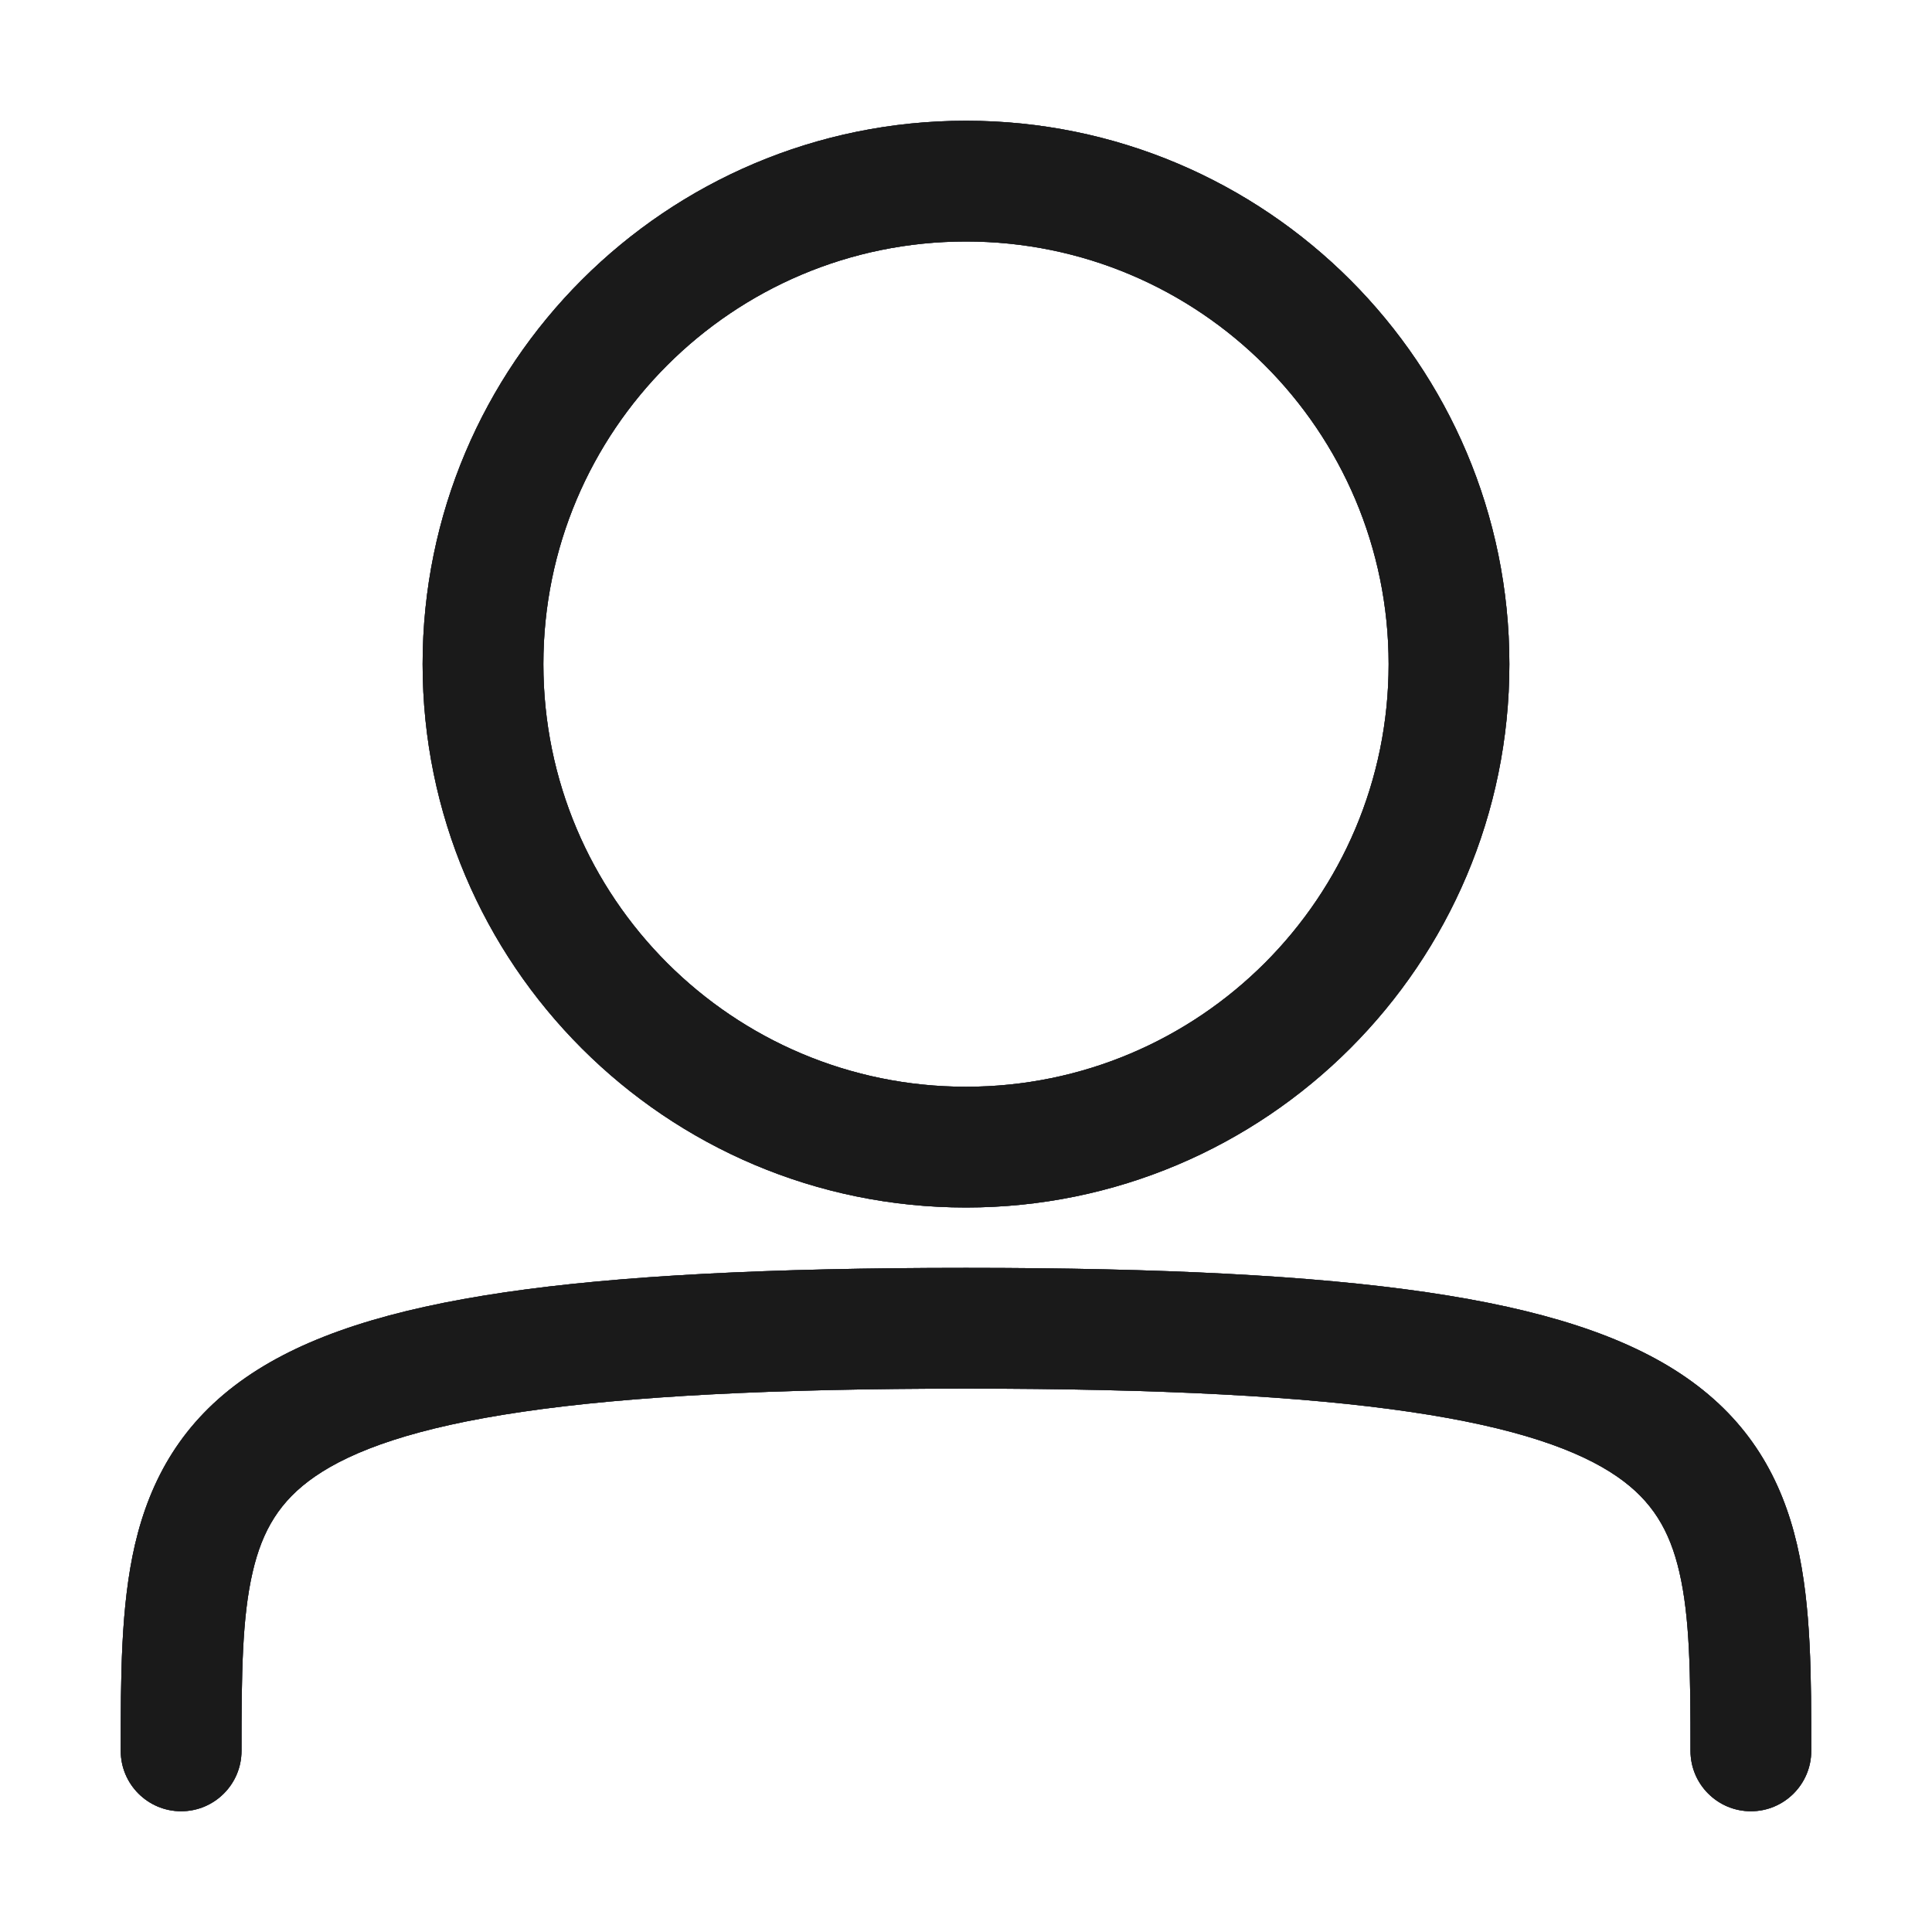
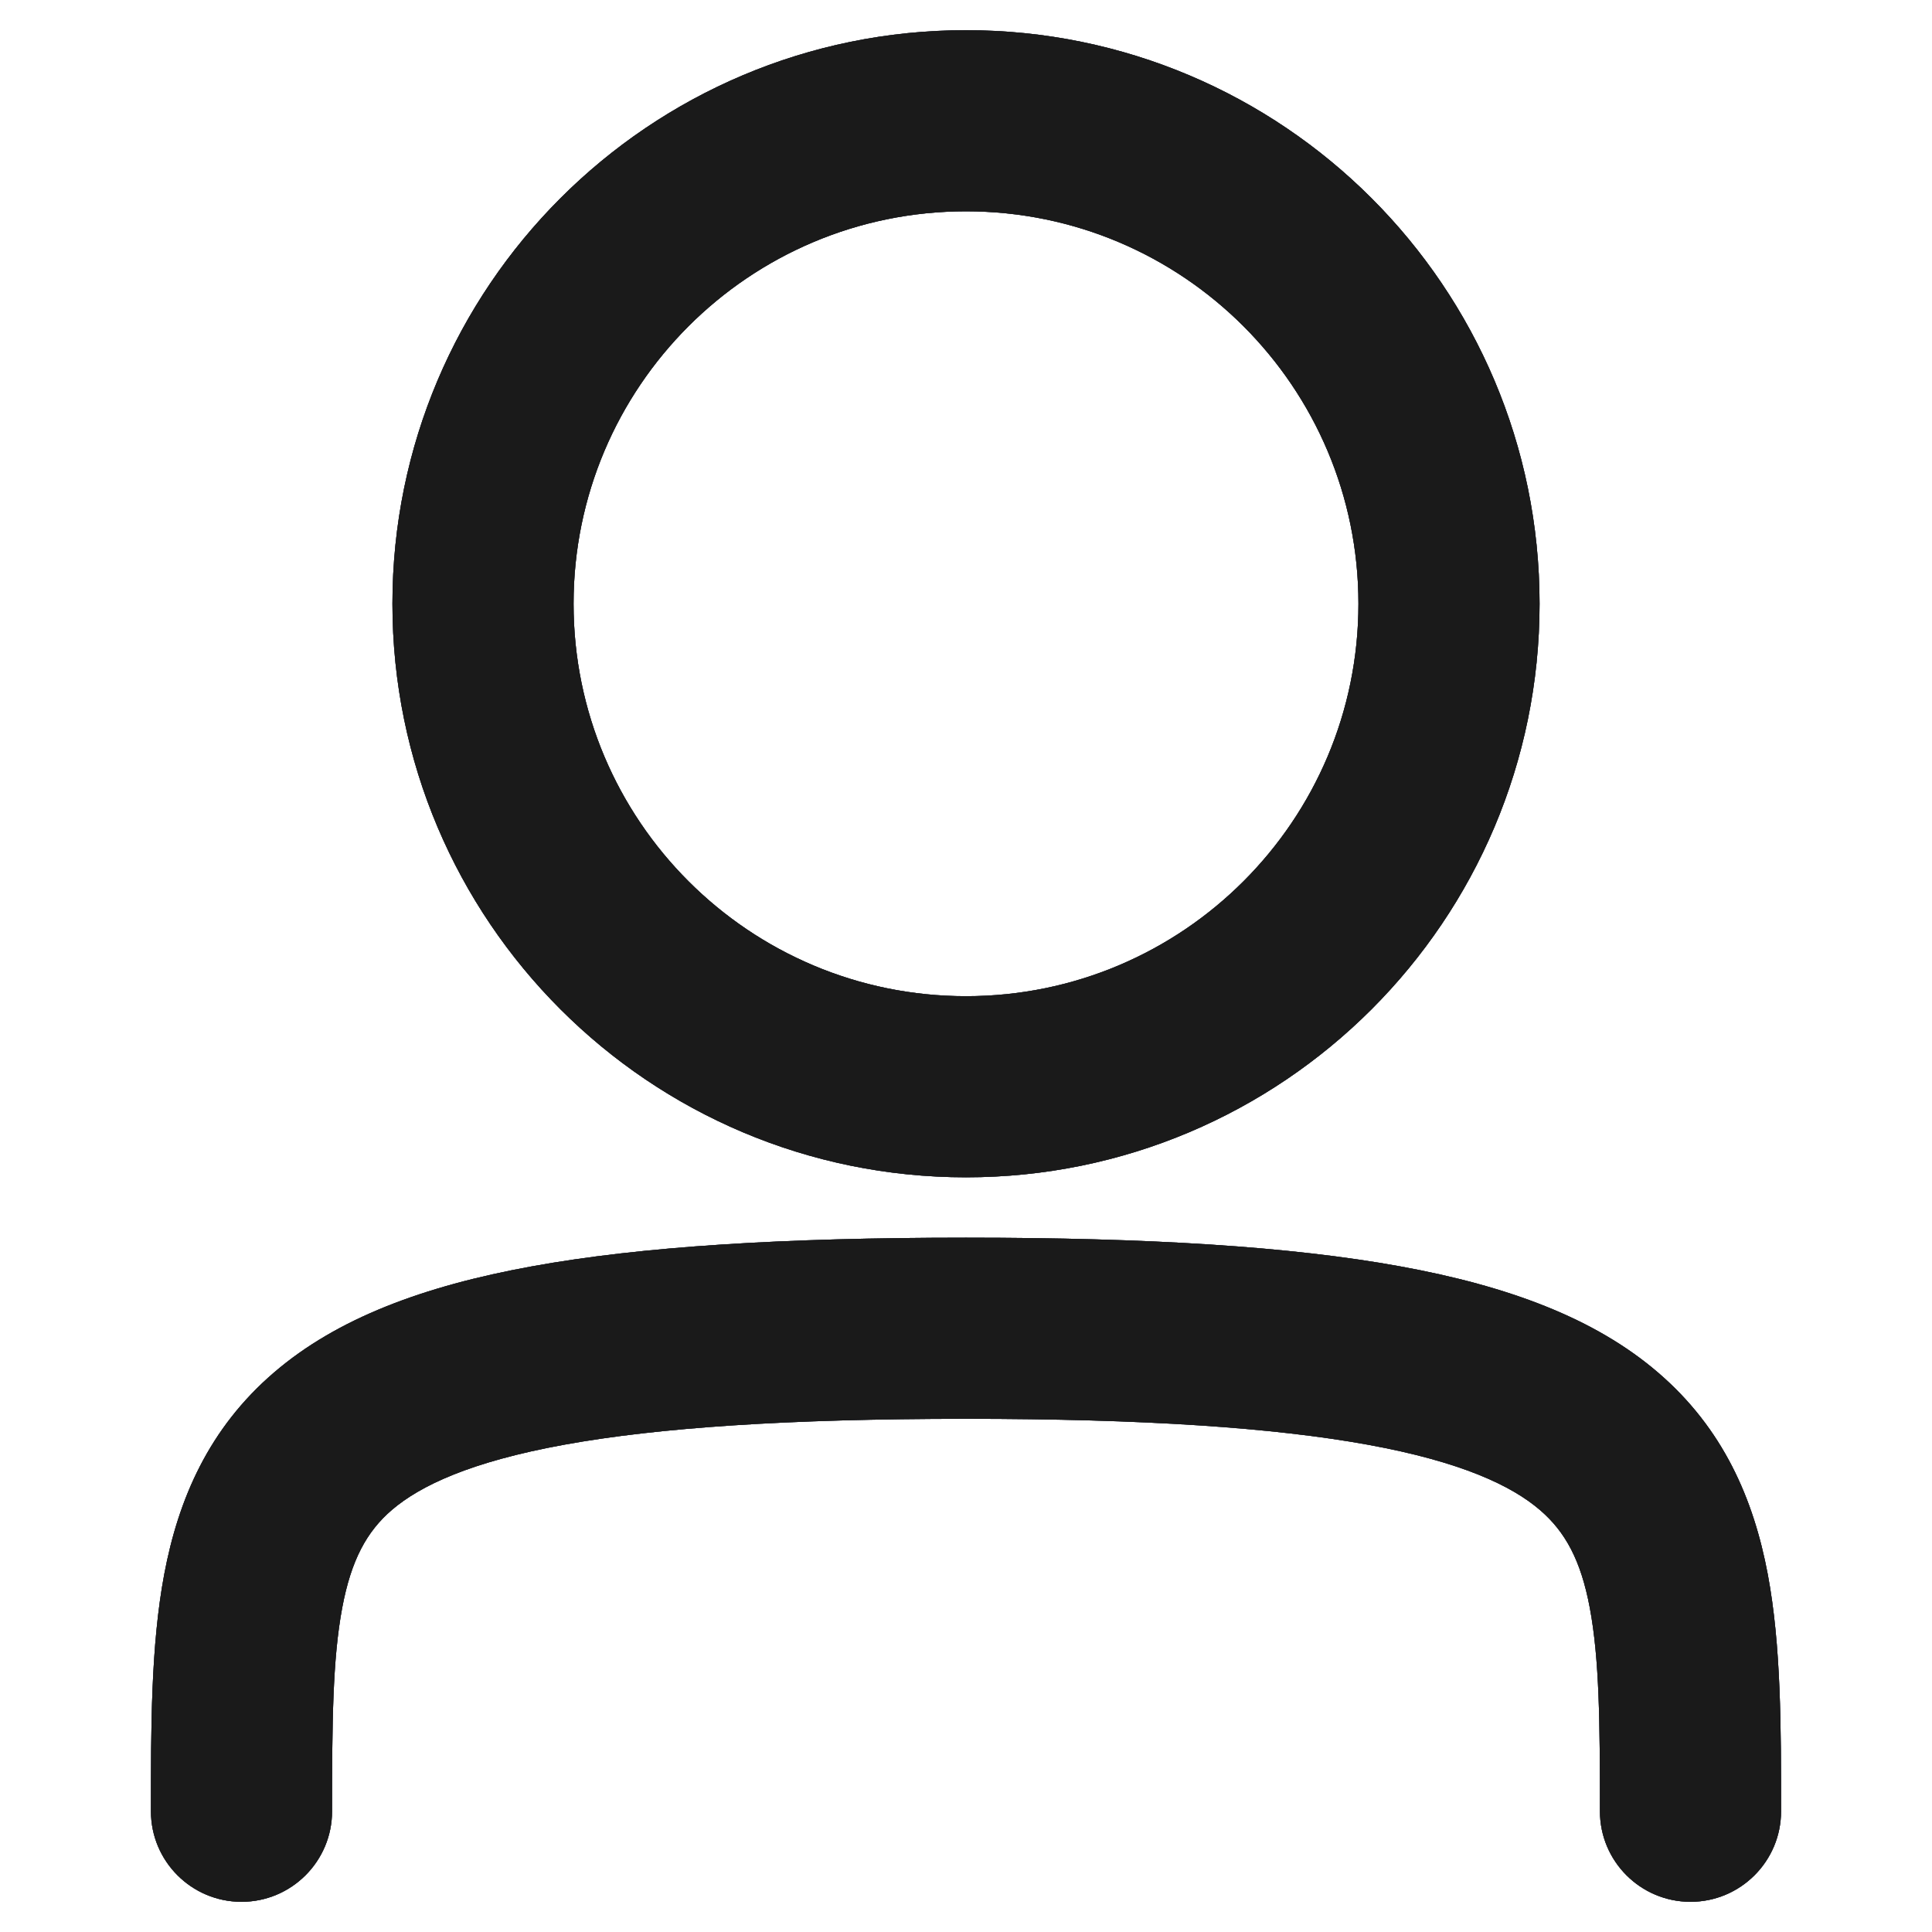
- <svg xmlns="http://www.w3.org/2000/svg" width="32" height="32" viewBox="0 0 32 32" fill="none">
-   <path d="M16 21C19.255 21 21.743 21.127 23.64 21.405C25.523 21.682 26.922 22.12 27.925 22.814C28.978 23.542 29.51 24.494 29.764 25.582C30.002 26.606 30 27.791 30 29C30 29.552 29.552 30 29 30C28.448 30 28 29.552 28 29C28 27.724 27.991 26.791 27.815 26.036C27.655 25.346 27.365 24.858 26.787 24.458C26.158 24.023 25.116 23.643 23.349 23.384C21.594 23.126 19.219 23 16 23C12.78 23 10.405 23.126 8.65 23.384C6.883 23.643 5.842 24.023 5.213 24.458C4.635 24.858 4.345 25.346 4.185 26.036C4.009 26.791 4 27.723 4 29C4 29.552 3.552 30 3 30C2.448 30 2 29.552 2 29C2 27.791 1.998 26.606 2.236 25.582C2.49 24.494 3.022 23.542 4.075 22.814C5.077 22.12 6.477 21.682 8.36 21.405C10.257 21.127 12.745 21 16 21ZM16 2C20.97 2 25 6.029 25 11C25 15.971 20.97 20 16 20C11.029 20 7 15.971 7 11C7 6.029 11.029 2 16 2ZM16 4C12.134 4 9 7.134 9 11C9 14.866 12.134 18 16 18C19.866 18 23 14.866 23 11C23 7.134 19.866 4 16 4Z" fill="#383E40" />
-   <path d="M16 21C19.255 21 21.743 21.127 23.64 21.405C25.523 21.682 26.922 22.12 27.925 22.814C28.978 23.542 29.51 24.494 29.764 25.582C30.002 26.606 30 27.791 30 29C30 29.552 29.552 30 29 30C28.448 30 28 29.552 28 29C28 27.724 27.991 26.791 27.815 26.036C27.655 25.346 27.365 24.858 26.787 24.458C26.158 24.023 25.116 23.643 23.349 23.384C21.594 23.126 19.219 23 16 23C12.78 23 10.405 23.126 8.65 23.384C6.883 23.643 5.842 24.023 5.213 24.458C4.635 24.858 4.345 25.346 4.185 26.036C4.009 26.791 4 27.723 4 29C4 29.552 3.552 30 3 30C2.448 30 2 29.552 2 29C2 27.791 1.998 26.606 2.236 25.582C2.49 24.494 3.022 23.542 4.075 22.814C5.077 22.12 6.477 21.682 8.36 21.405C10.257 21.127 12.745 21 16 21ZM16 2C20.97 2 25 6.029 25 11C25 15.971 20.97 20 16 20C11.029 20 7 15.971 7 11C7 6.029 11.029 2 16 2ZM16 4C12.134 4 9 7.134 9 11C9 14.866 12.134 18 16 18C19.866 18 23 14.866 23 11C23 7.134 19.866 4 16 4Z" fill="#303446" />
-   <path d="M16 21C19.255 21 21.743 21.127 23.64 21.405C25.523 21.682 26.922 22.12 27.925 22.814C28.978 23.542 29.51 24.494 29.764 25.582C30.002 26.606 30 27.791 30 29C30 29.552 29.552 30 29 30C28.448 30 28 29.552 28 29C28 27.724 27.991 26.791 27.815 26.036C27.655 25.346 27.365 24.858 26.787 24.458C26.158 24.023 25.116 23.643 23.349 23.384C21.594 23.126 19.219 23 16 23C12.78 23 10.405 23.126 8.65 23.384C6.883 23.643 5.842 24.023 5.213 24.458C4.635 24.858 4.345 25.346 4.185 26.036C4.009 26.791 4 27.723 4 29C4 29.552 3.552 30 3 30C2.448 30 2 29.552 2 29C2 27.791 1.998 26.606 2.236 25.582C2.49 24.494 3.022 23.542 4.075 22.814C5.077 22.12 6.477 21.682 8.36 21.405C10.257 21.127 12.745 21 16 21ZM16 2C20.97 2 25 6.029 25 11C25 15.971 20.97 20 16 20C11.029 20 7 15.971 7 11C7 6.029 11.029 2 16 2ZM16 4C12.134 4 9 7.134 9 11C9 14.866 12.134 18 16 18C19.866 18 23 14.866 23 11C23 7.134 19.866 4 16 4Z" fill="#1A1A1A" />
+ <svg xmlns="http://www.w3.org/2000/svg" width="16" height="16" viewBox="0 0 16 16" fill="none">
+   <path d="M8 10.25C9.511 10.25 10.685 10.322 11.593 10.487C12.496 10.651 13.209 10.919 13.729 11.365C14.272 11.83 14.523 12.416 14.64 13.038C14.751 13.629 14.75 14.311 14.75 15C14.75 15.414 14.414 15.75 14 15.75C13.586 15.75 13.25 15.414 13.25 15C13.25 14.269 13.246 13.741 13.166 13.315C13.092 12.921 12.963 12.685 12.753 12.505C12.521 12.306 12.107 12.106 11.325 11.964C10.548 11.823 9.478 11.75 8 11.75C6.522 11.75 5.452 11.823 4.675 11.964C3.893 12.106 3.479 12.305 3.246 12.504C3.036 12.684 2.908 12.921 2.834 13.315C2.754 13.741 2.75 14.269 2.75 15C2.75 15.414 2.414 15.75 2 15.75C1.586 15.75 1.25 15.414 1.25 15C1.25 14.311 1.249 13.629 1.36 13.038C1.477 12.416 1.728 11.83 2.271 11.365C2.791 10.919 3.504 10.651 4.407 10.487C5.315 10.322 6.489 10.25 8 10.25ZM8 0.25C10.623 0.25 12.75 2.377 12.75 5C12.75 7.623 10.623 9.75 8 9.75C5.377 9.75 3.25 7.623 3.25 5C3.25 2.377 5.377 0.25 8 0.25ZM8 1.75C6.205 1.75 4.75 3.205 4.75 5C4.75 6.795 6.205 8.25 8 8.25C9.795 8.25 11.25 6.795 11.25 5C11.25 3.205 9.795 1.75 8 1.75Z" fill="#383E40" />
+   <path d="M8 10.25C9.511 10.25 10.685 10.322 11.593 10.487C12.496 10.651 13.209 10.919 13.729 11.365C14.272 11.83 14.523 12.416 14.64 13.038C14.751 13.629 14.75 14.311 14.75 15C14.75 15.414 14.414 15.75 14 15.75C13.586 15.75 13.25 15.414 13.25 15C13.25 14.269 13.246 13.741 13.166 13.315C13.092 12.921 12.963 12.685 12.753 12.505C12.521 12.306 12.107 12.106 11.325 11.964C10.548 11.823 9.478 11.75 8 11.75C6.522 11.75 5.452 11.823 4.675 11.964C3.893 12.106 3.479 12.305 3.246 12.504C3.036 12.684 2.908 12.921 2.834 13.315C2.754 13.741 2.75 14.269 2.75 15C2.75 15.414 2.414 15.75 2 15.75C1.586 15.75 1.25 15.414 1.25 15C1.25 14.311 1.249 13.629 1.36 13.038C1.477 12.416 1.728 11.83 2.271 11.365C2.791 10.919 3.504 10.651 4.407 10.487C5.315 10.322 6.489 10.25 8 10.25ZM8 0.25C10.623 0.25 12.75 2.377 12.75 5C12.75 7.623 10.623 9.75 8 9.75C5.377 9.75 3.25 7.623 3.25 5C3.25 2.377 5.377 0.25 8 0.25ZM8 1.75C6.205 1.75 4.75 3.205 4.75 5C4.75 6.795 6.205 8.25 8 8.25C9.795 8.25 11.25 6.795 11.25 5C11.25 3.205 9.795 1.75 8 1.75Z" fill="#303446" />
+   <path d="M8 10.25C9.511 10.25 10.685 10.322 11.593 10.487C12.496 10.651 13.209 10.919 13.729 11.365C14.272 11.83 14.523 12.416 14.64 13.038C14.751 13.629 14.75 14.311 14.75 15C14.75 15.414 14.414 15.75 14 15.75C13.586 15.75 13.25 15.414 13.25 15C13.25 14.269 13.246 13.741 13.166 13.315C13.092 12.921 12.963 12.685 12.753 12.505C12.521 12.306 12.107 12.106 11.325 11.964C10.548 11.823 9.478 11.75 8 11.75C6.522 11.75 5.452 11.823 4.675 11.964C3.893 12.106 3.479 12.305 3.246 12.504C3.036 12.684 2.908 12.921 2.834 13.315C2.754 13.741 2.75 14.269 2.75 15C2.75 15.414 2.414 15.75 2 15.75C1.586 15.75 1.25 15.414 1.25 15C1.25 14.311 1.249 13.629 1.36 13.038C1.477 12.416 1.728 11.83 2.271 11.365C2.791 10.919 3.504 10.651 4.407 10.487C5.315 10.322 6.489 10.25 8 10.25ZM8 0.25C10.623 0.25 12.75 2.377 12.75 5C12.75 7.623 10.623 9.75 8 9.75C5.377 9.75 3.25 7.623 3.25 5C3.25 2.377 5.377 0.25 8 0.25ZM8 1.75C6.205 1.75 4.75 3.205 4.75 5C4.75 6.795 6.205 8.25 8 8.25C9.795 8.25 11.25 6.795 11.25 5C11.25 3.205 9.795 1.75 8 1.75Z" fill="#1A1A1A" />
</svg>
